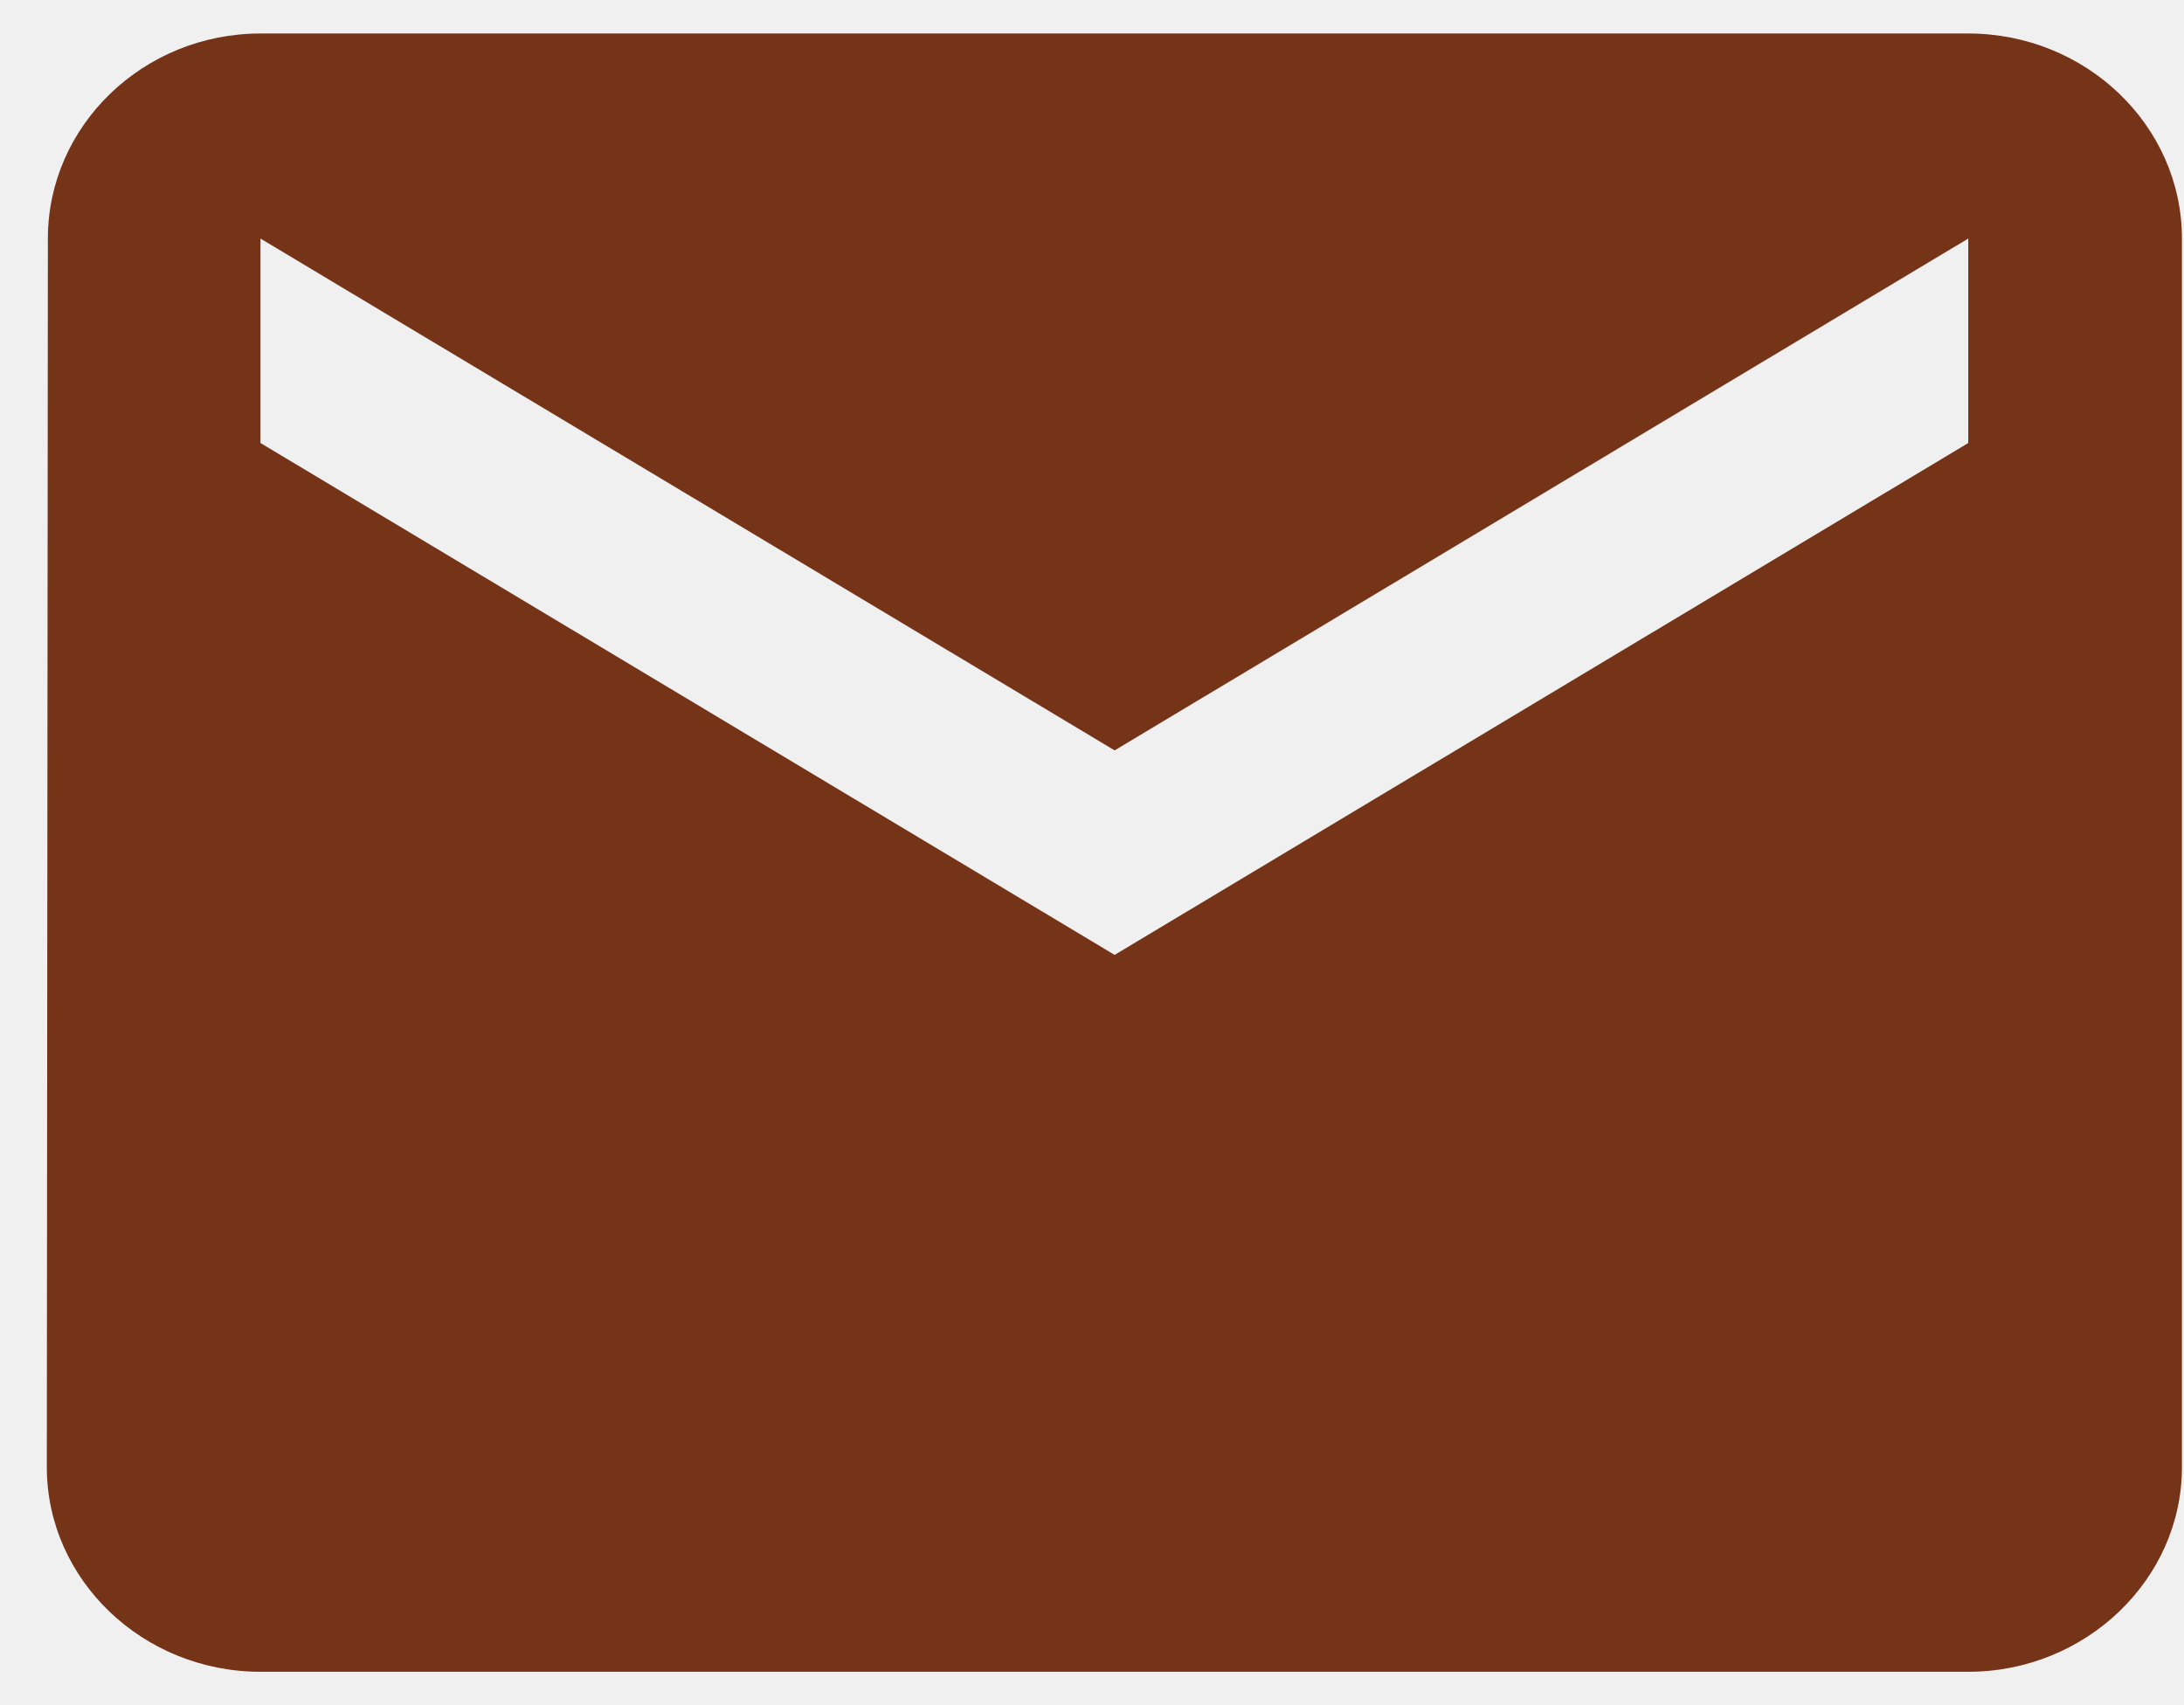
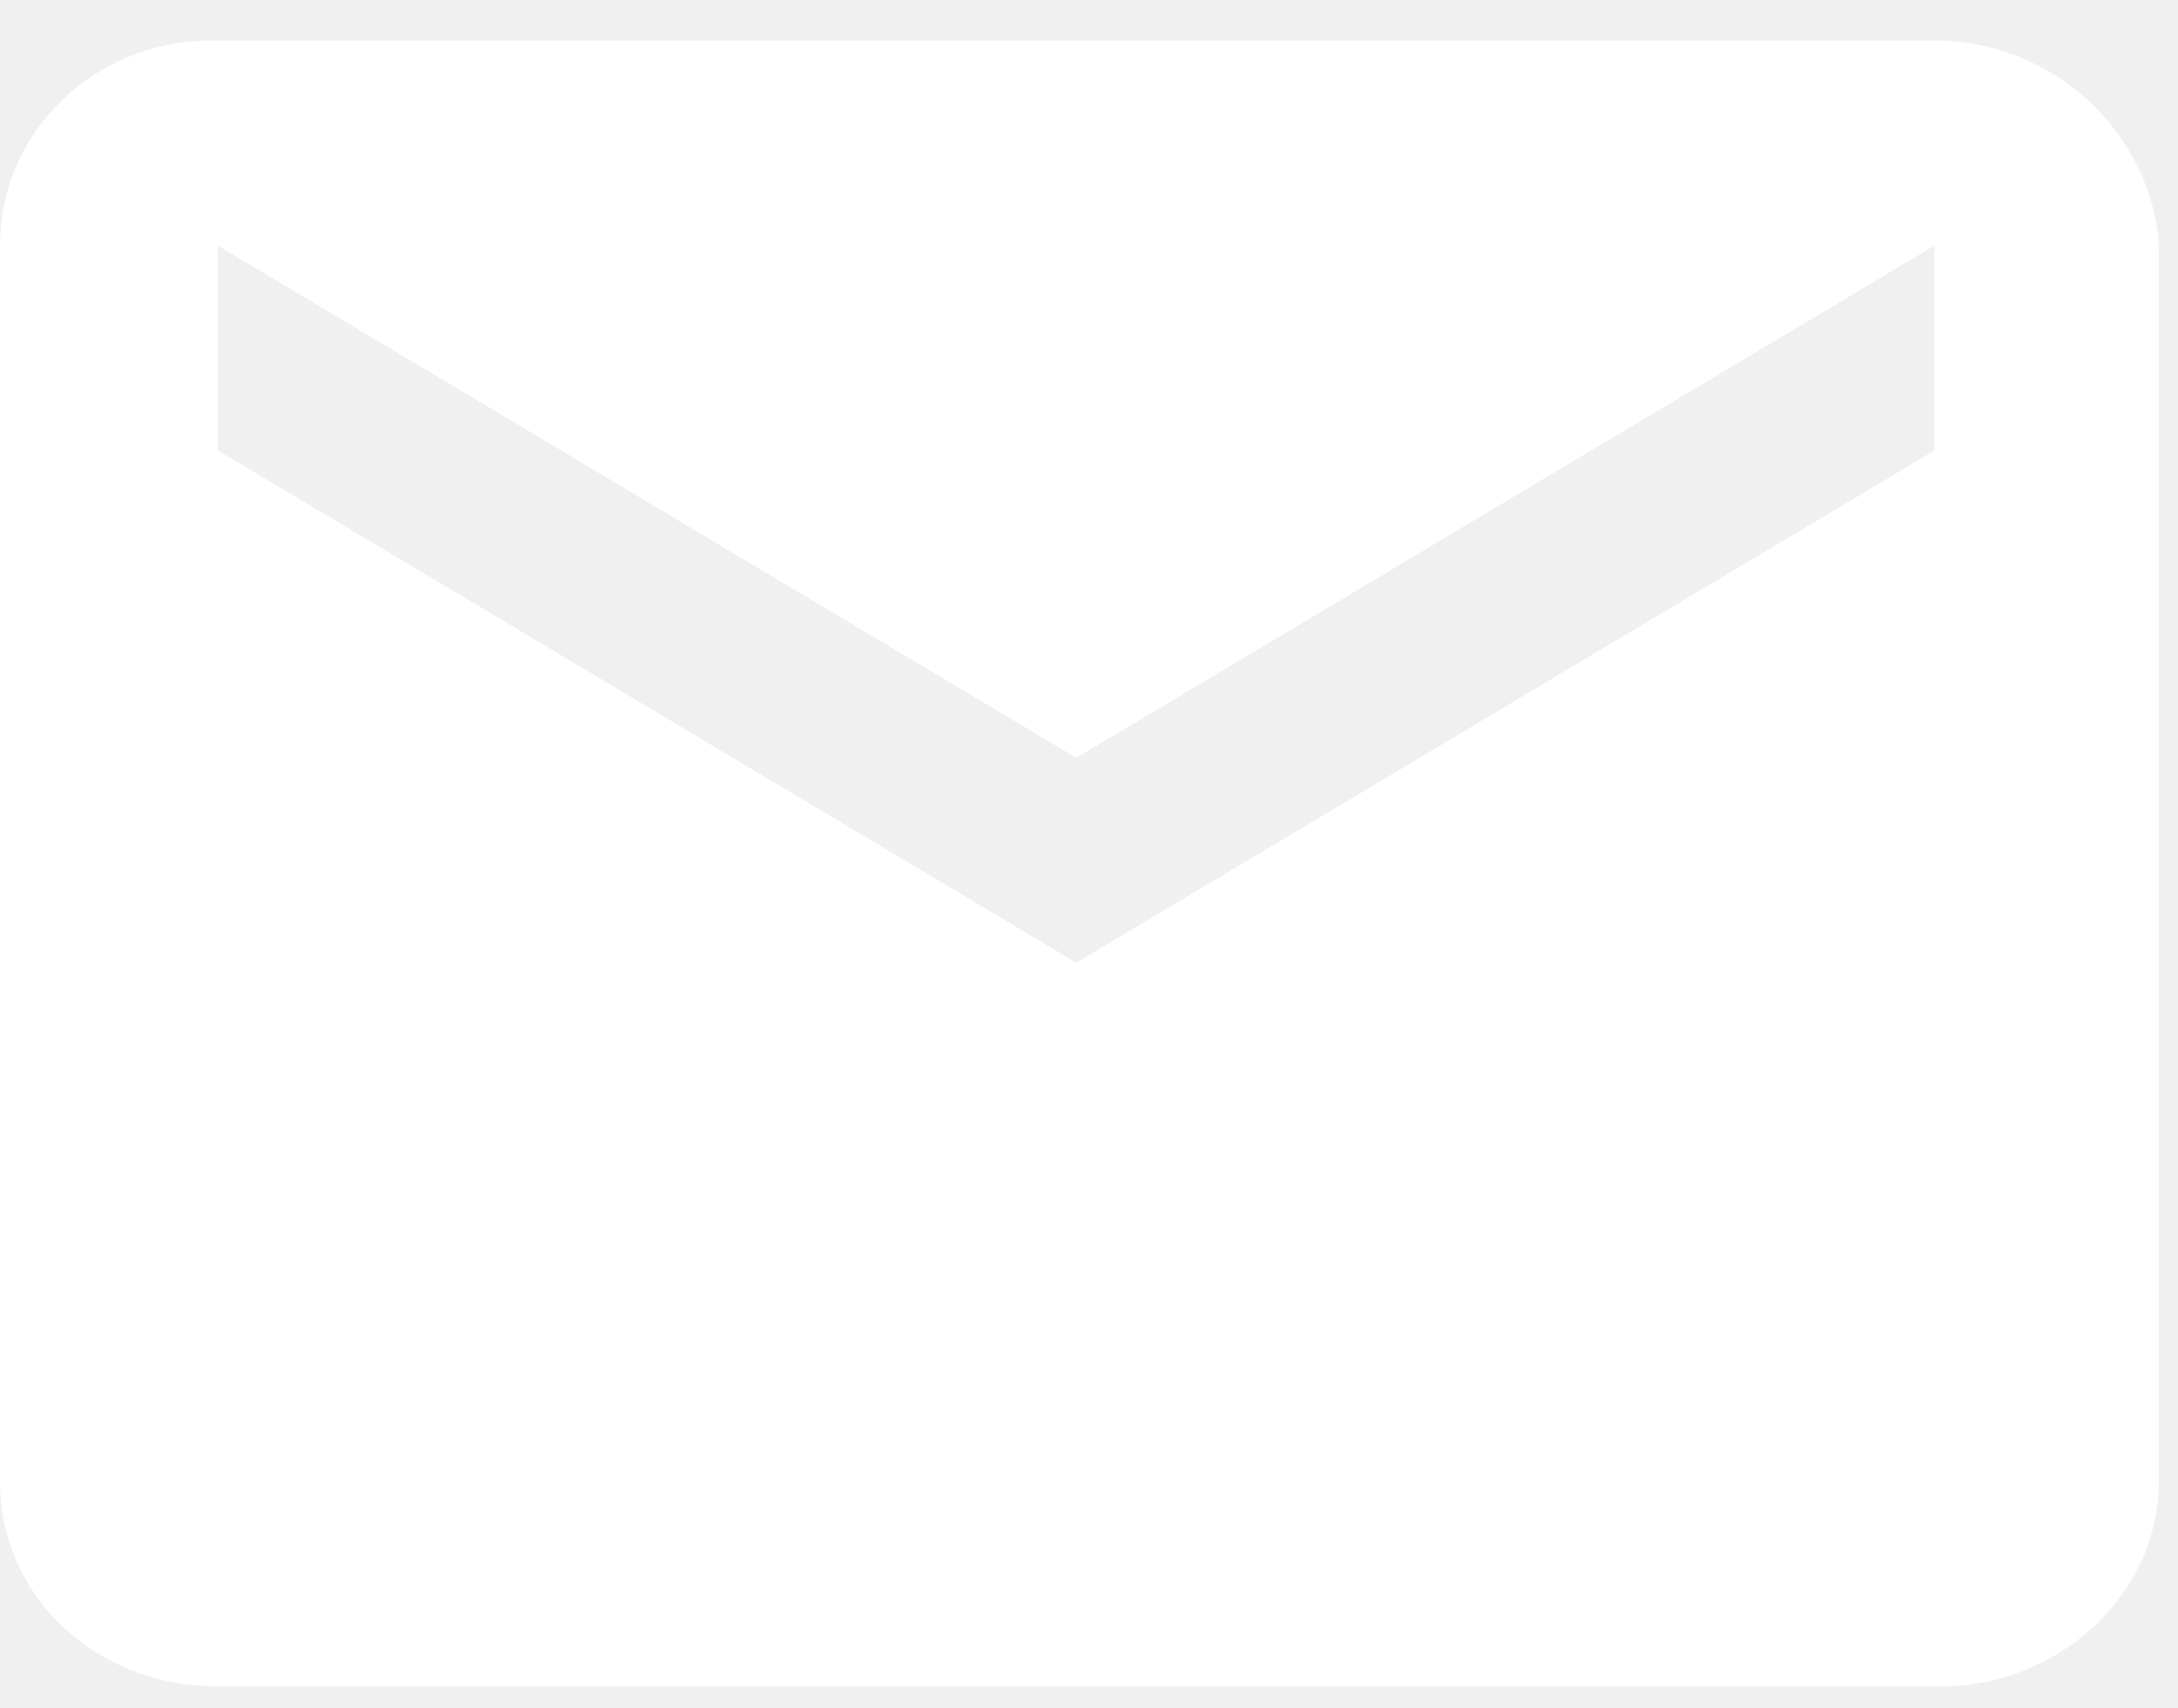
- <svg xmlns="http://www.w3.org/2000/svg" width="41" height="32" viewBox="0 0 41 32" fill="none">
-   <path d="M36.95 0.629H4.89C2.69 0.629 0.899 2.359 0.899 4.479L0.879 27.549C0.879 29.659 2.68 31.389 4.89 31.389H36.95C39.15 31.389 40.961 29.659 40.961 27.549V4.479C40.961 2.359 39.16 0.629 36.95 0.629ZM36.95 8.318L20.925 17.929L4.89 8.318V4.479L20.925 14.089L36.95 4.479V8.318Z" fill="#753317" />
+ <svg xmlns="http://www.w3.org/2000/svg" width="51" height="40" viewBox="0 0 51 40" fill="none">
+   <path d="M45.3 0.949H4.95C2.25 0.949 0 3.05 0 5.75V34.699C0 37.399 2.25 39.499 5.1 39.499H45.45C48.151 39.499 50.55 37.399 50.55 34.699V5.75C50.401 3.2 48.151 0.949 45.3 0.949ZM45.3 10.549L25.201 22.549L5.1 10.549V5.75L25.201 17.75L45.3 5.75V10.549Z" fill="white" />
</svg>
